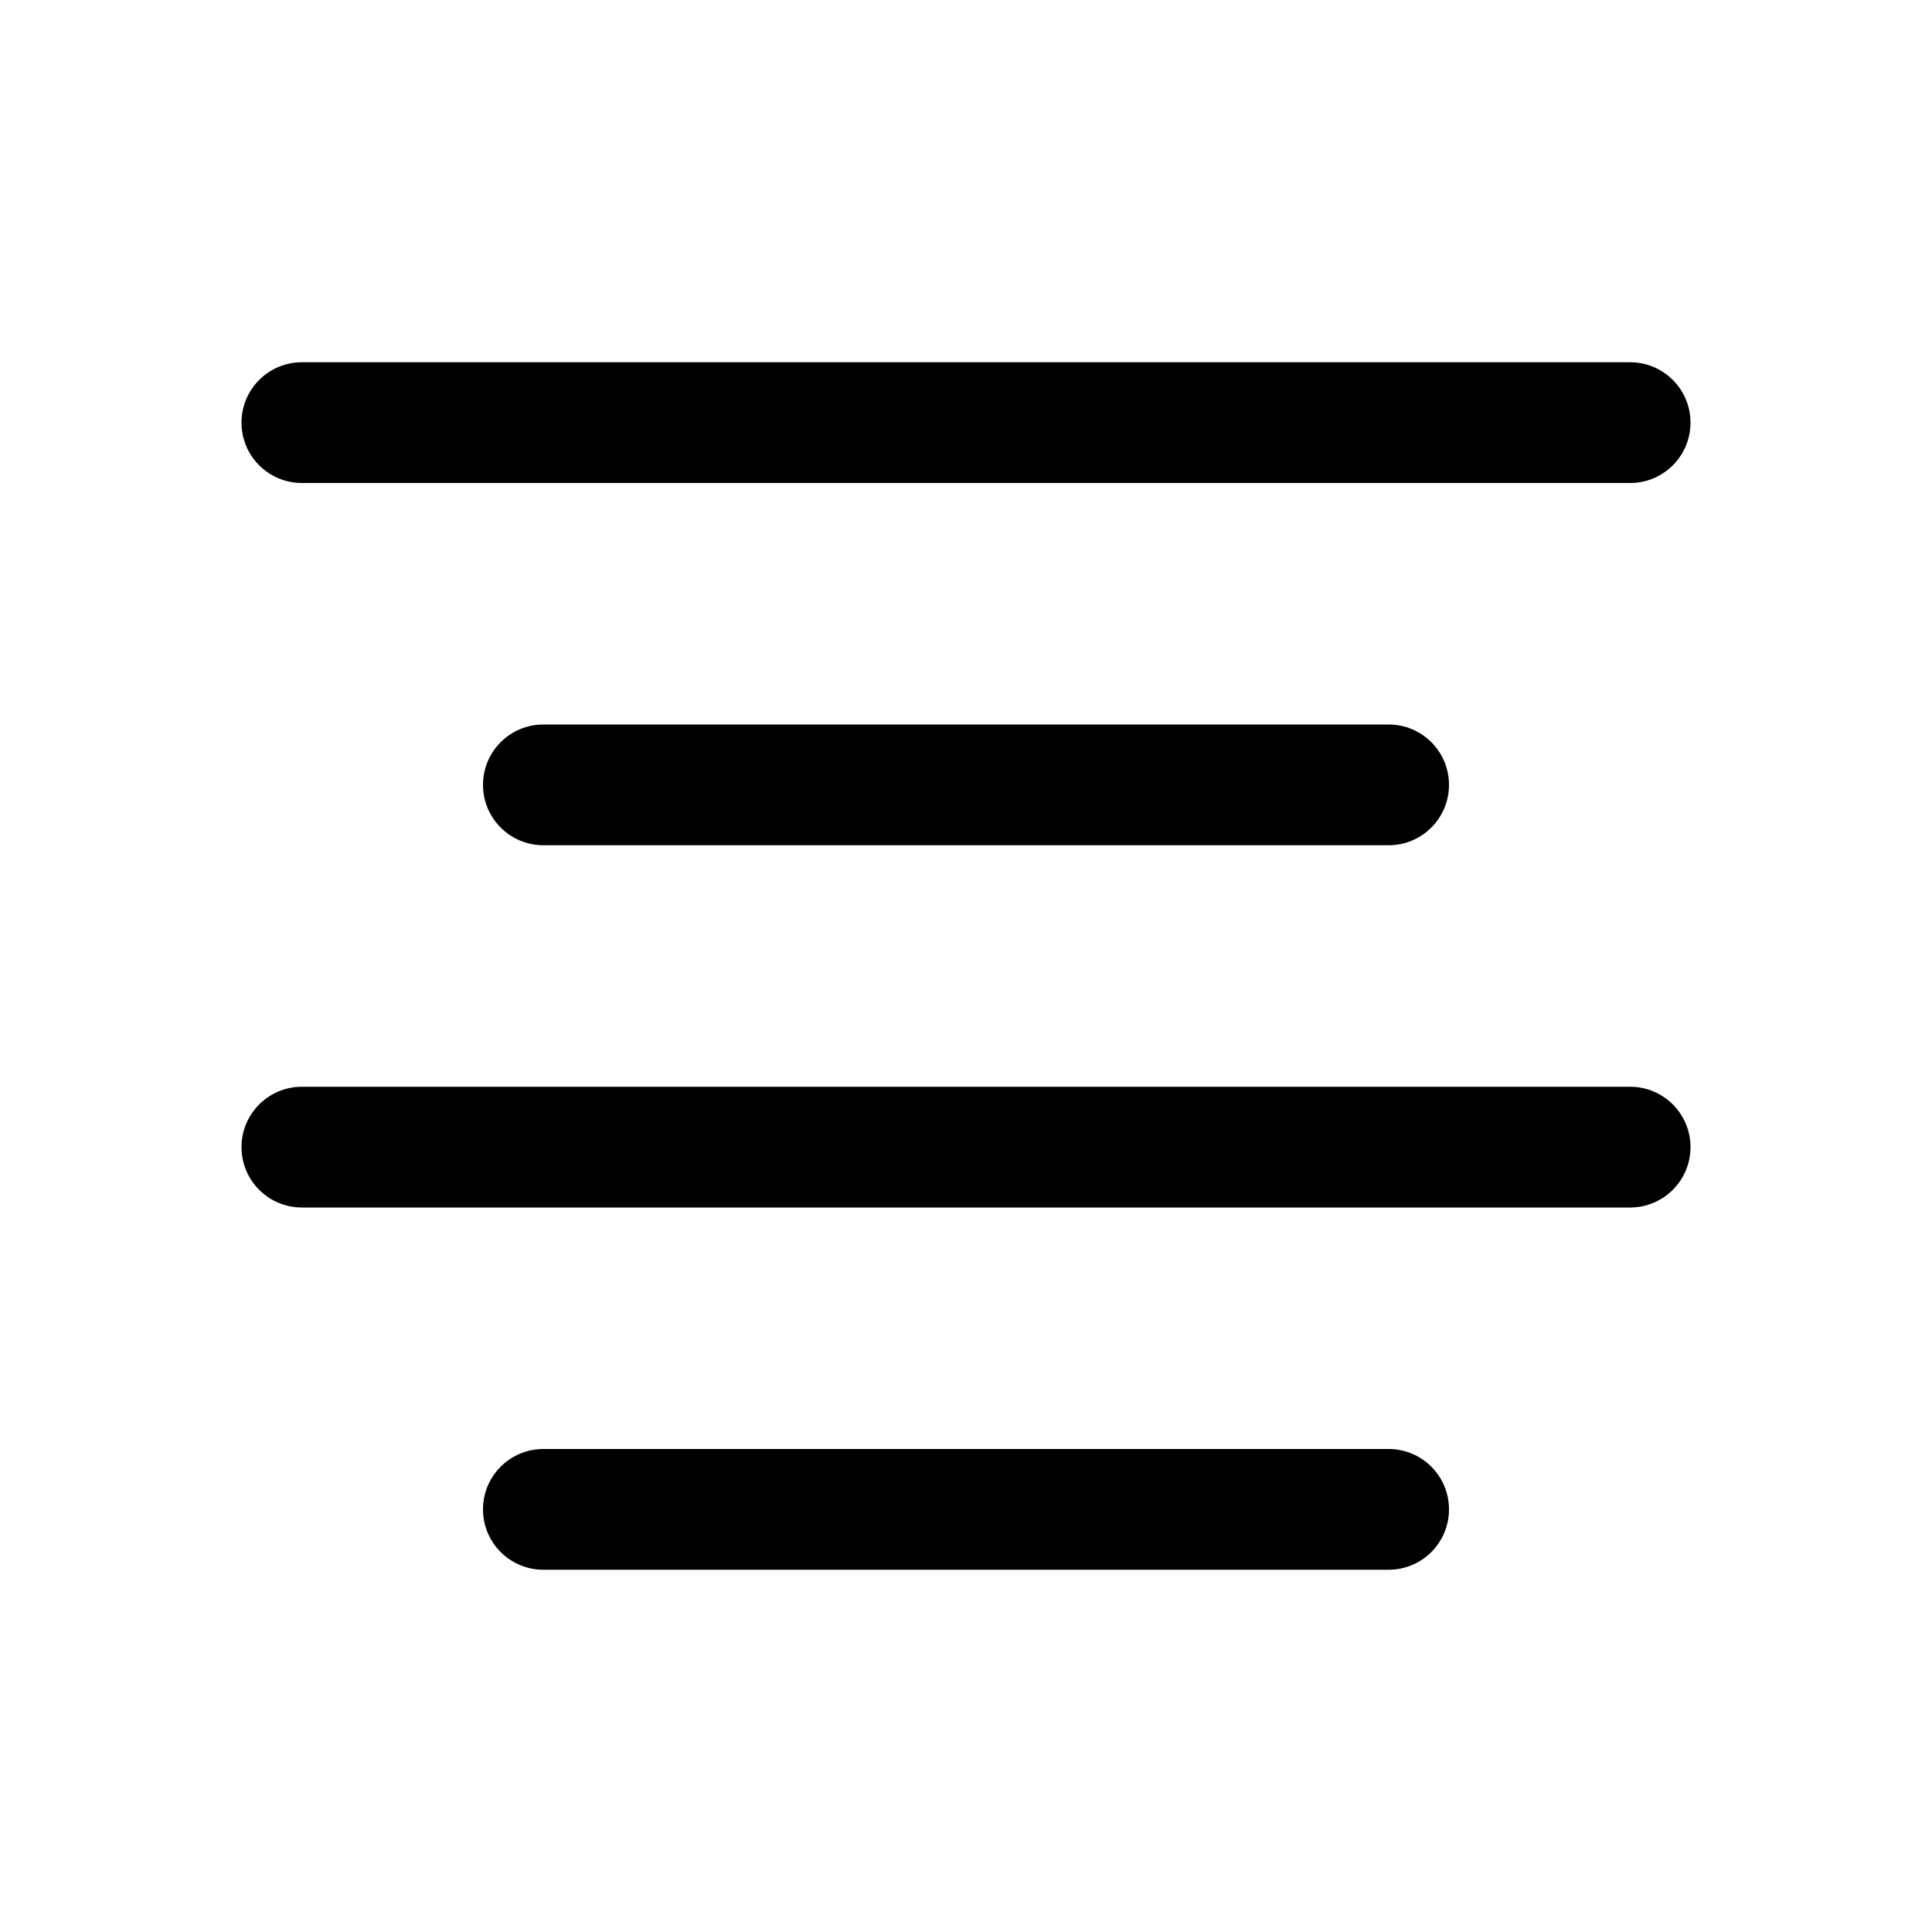
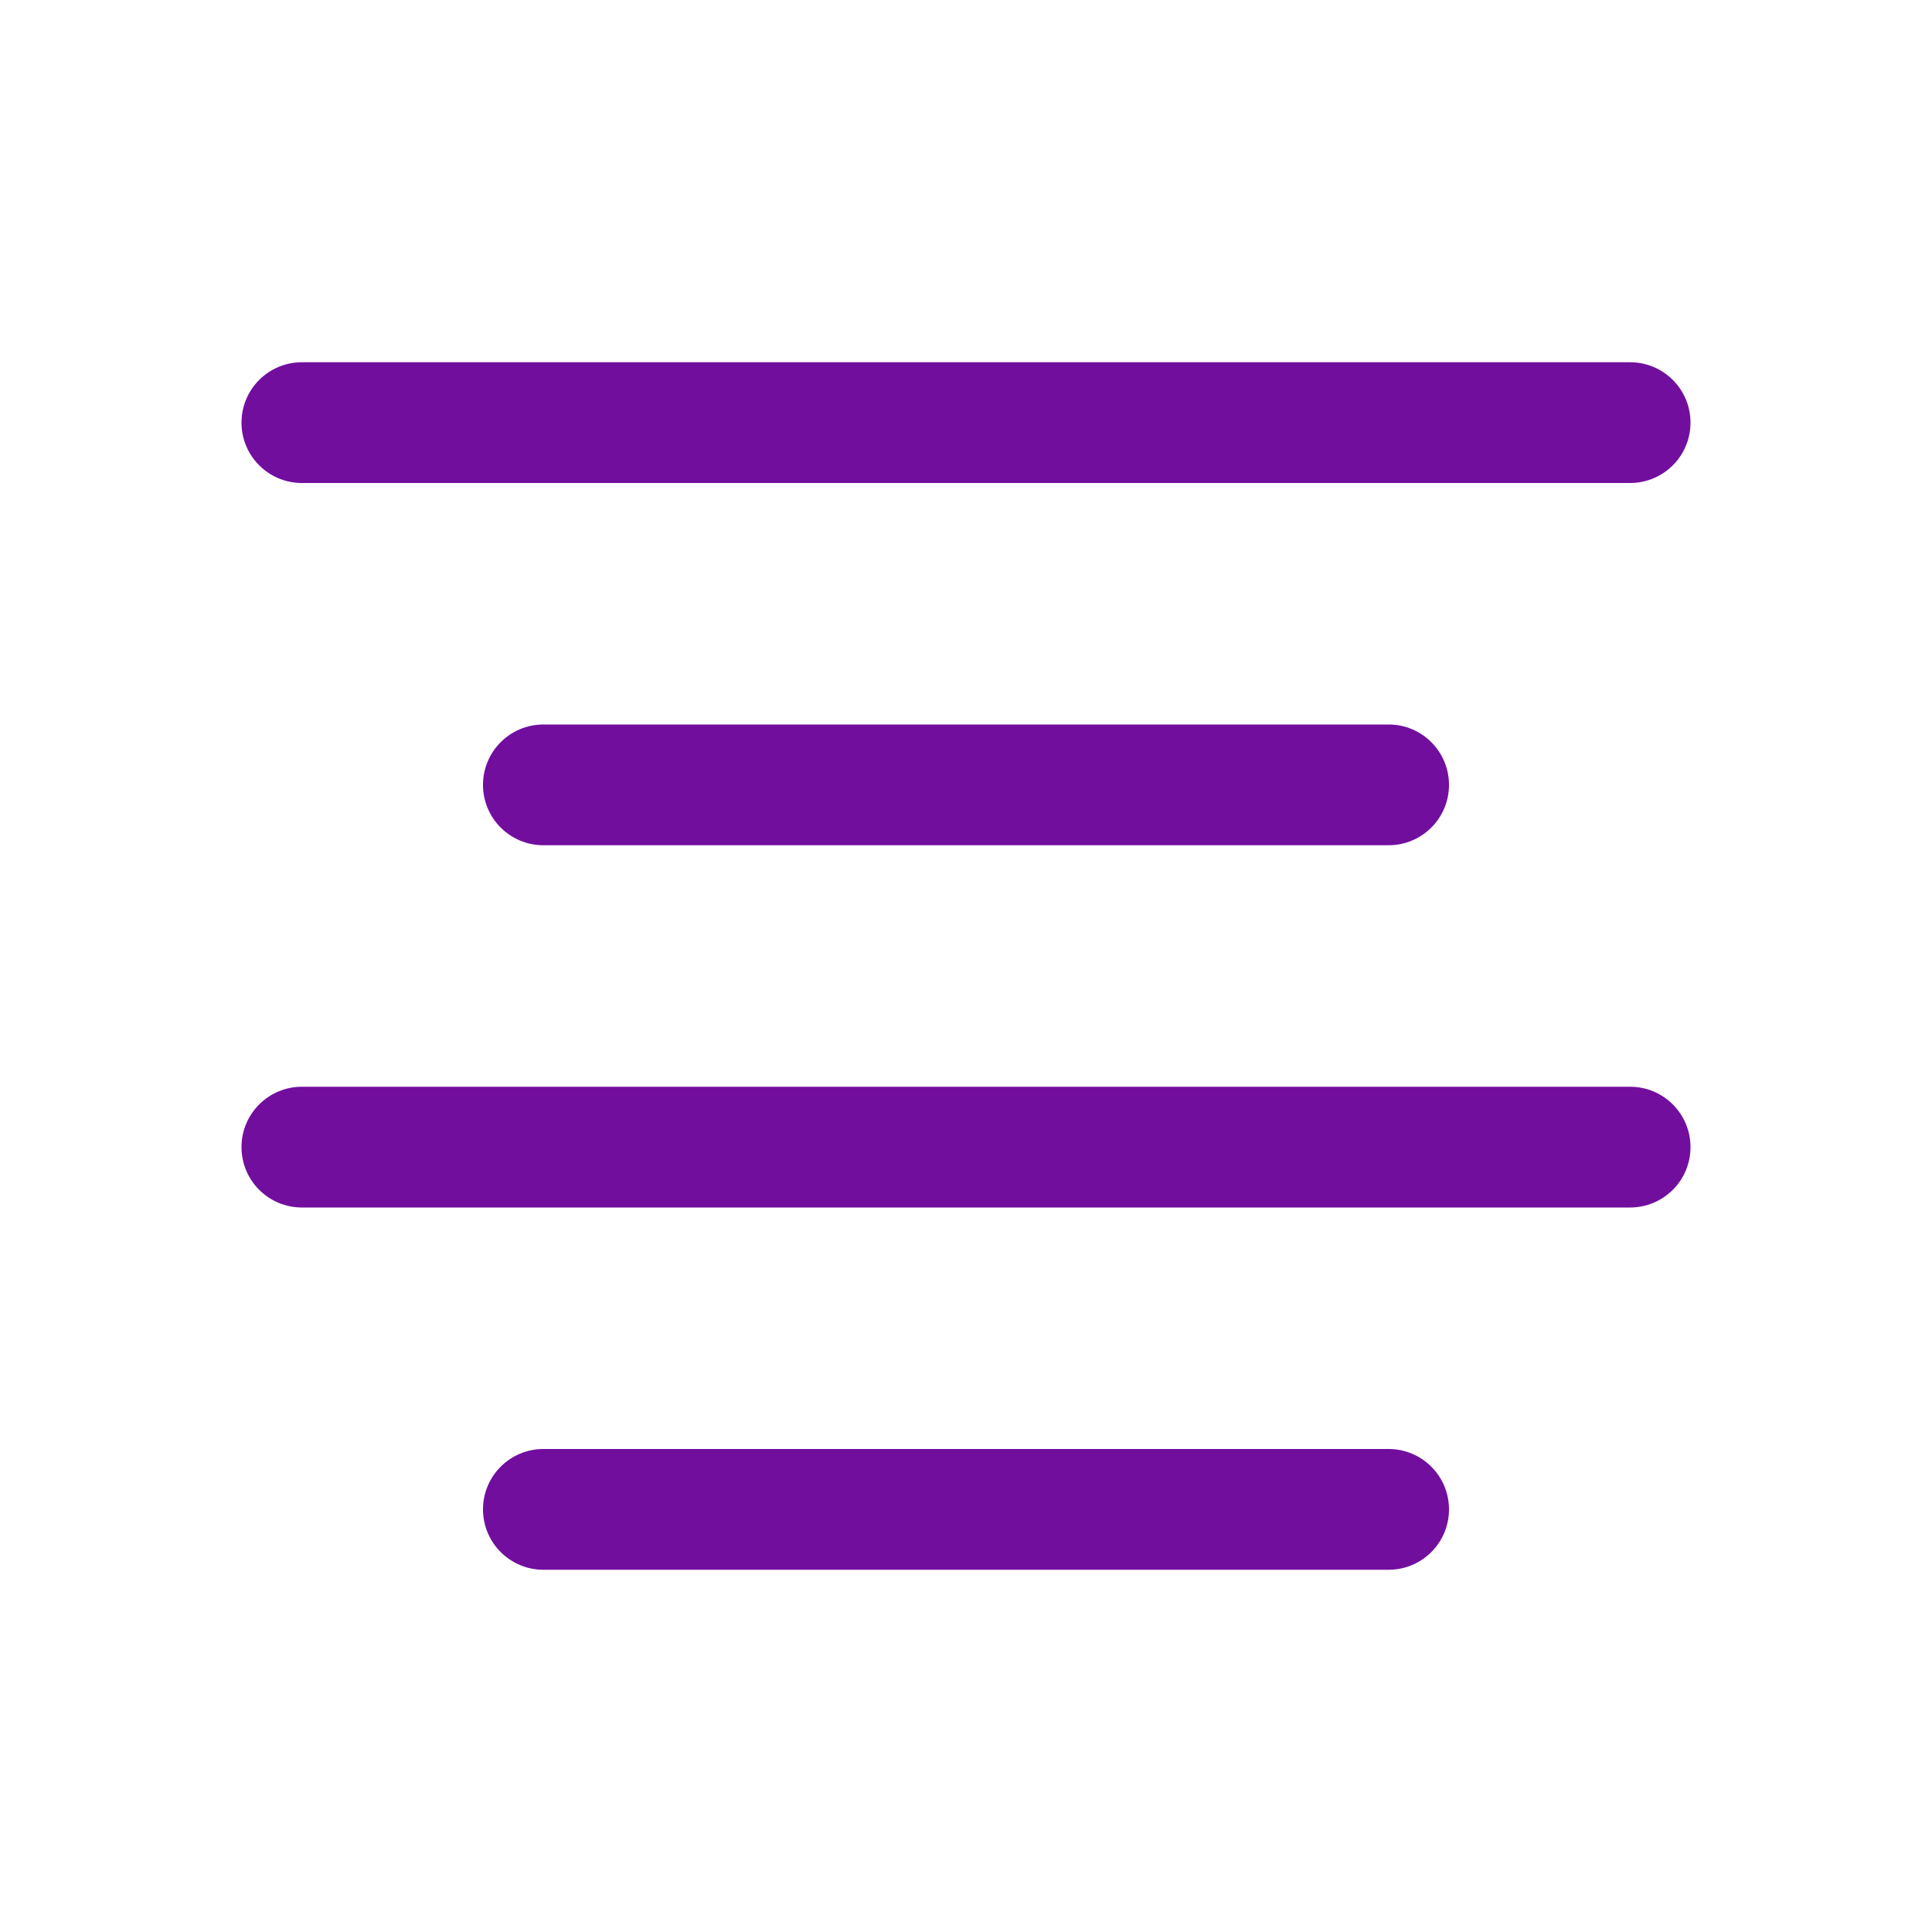
- <svg xmlns="http://www.w3.org/2000/svg" width="16" height="16" fill="currentColor" class="bi bi-text-center" viewBox="0 0 16 16">
+ <svg xmlns="http://www.w3.org/2000/svg" width="16" height="16" fill="#720e9e" class="bi bi-text-center" viewBox="0 0 16 16">
  <path fill-rule="evenodd" d="M4 12.5a.5.5 0 0 1 .5-.5h7a.5.5 0 0 1 0 1h-7a.5.5 0 0 1-.5-.5zm-2-3a.5.5 0 0 1 .5-.5h11a.5.5 0 0 1 0 1h-11a.5.5 0 0 1-.5-.5zm2-3a.5.5 0 0 1 .5-.5h7a.5.5 0 0 1 0 1h-7a.5.5 0 0 1-.5-.5zm-2-3a.5.5 0 0 1 .5-.5h11a.5.5 0 0 1 0 1h-11a.5.5 0 0 1-.5-.5z" />
</svg>
